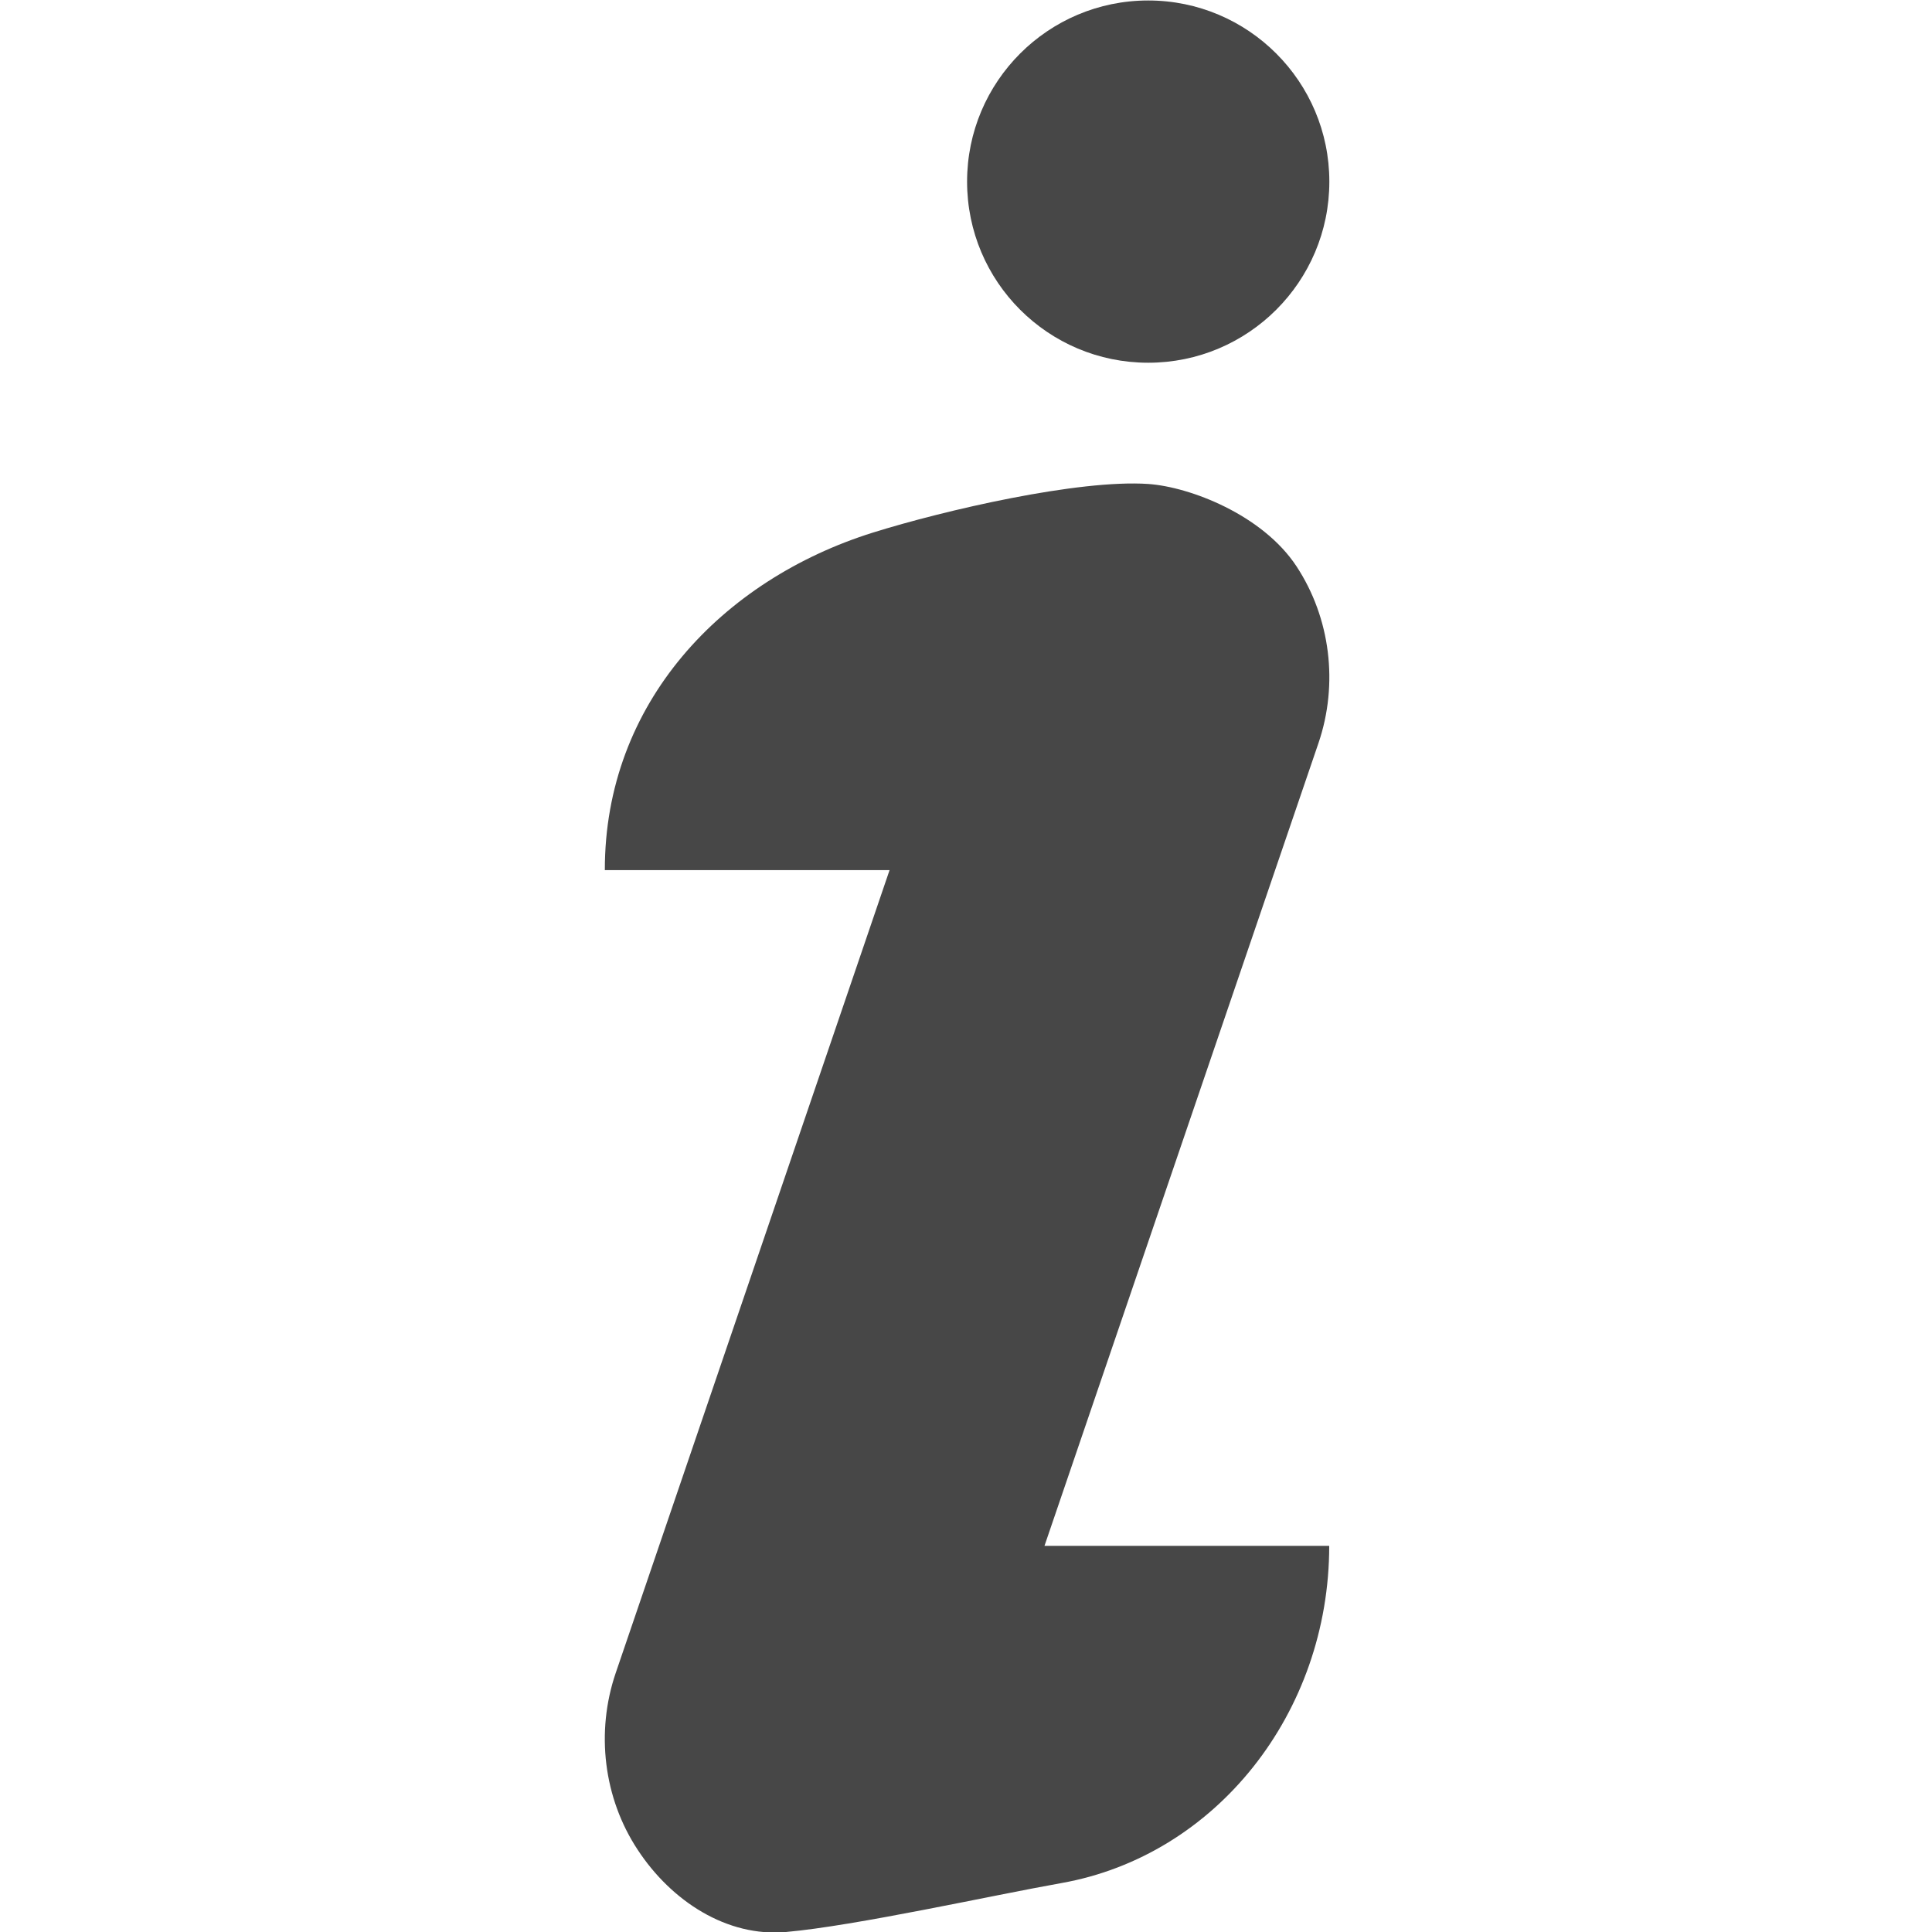
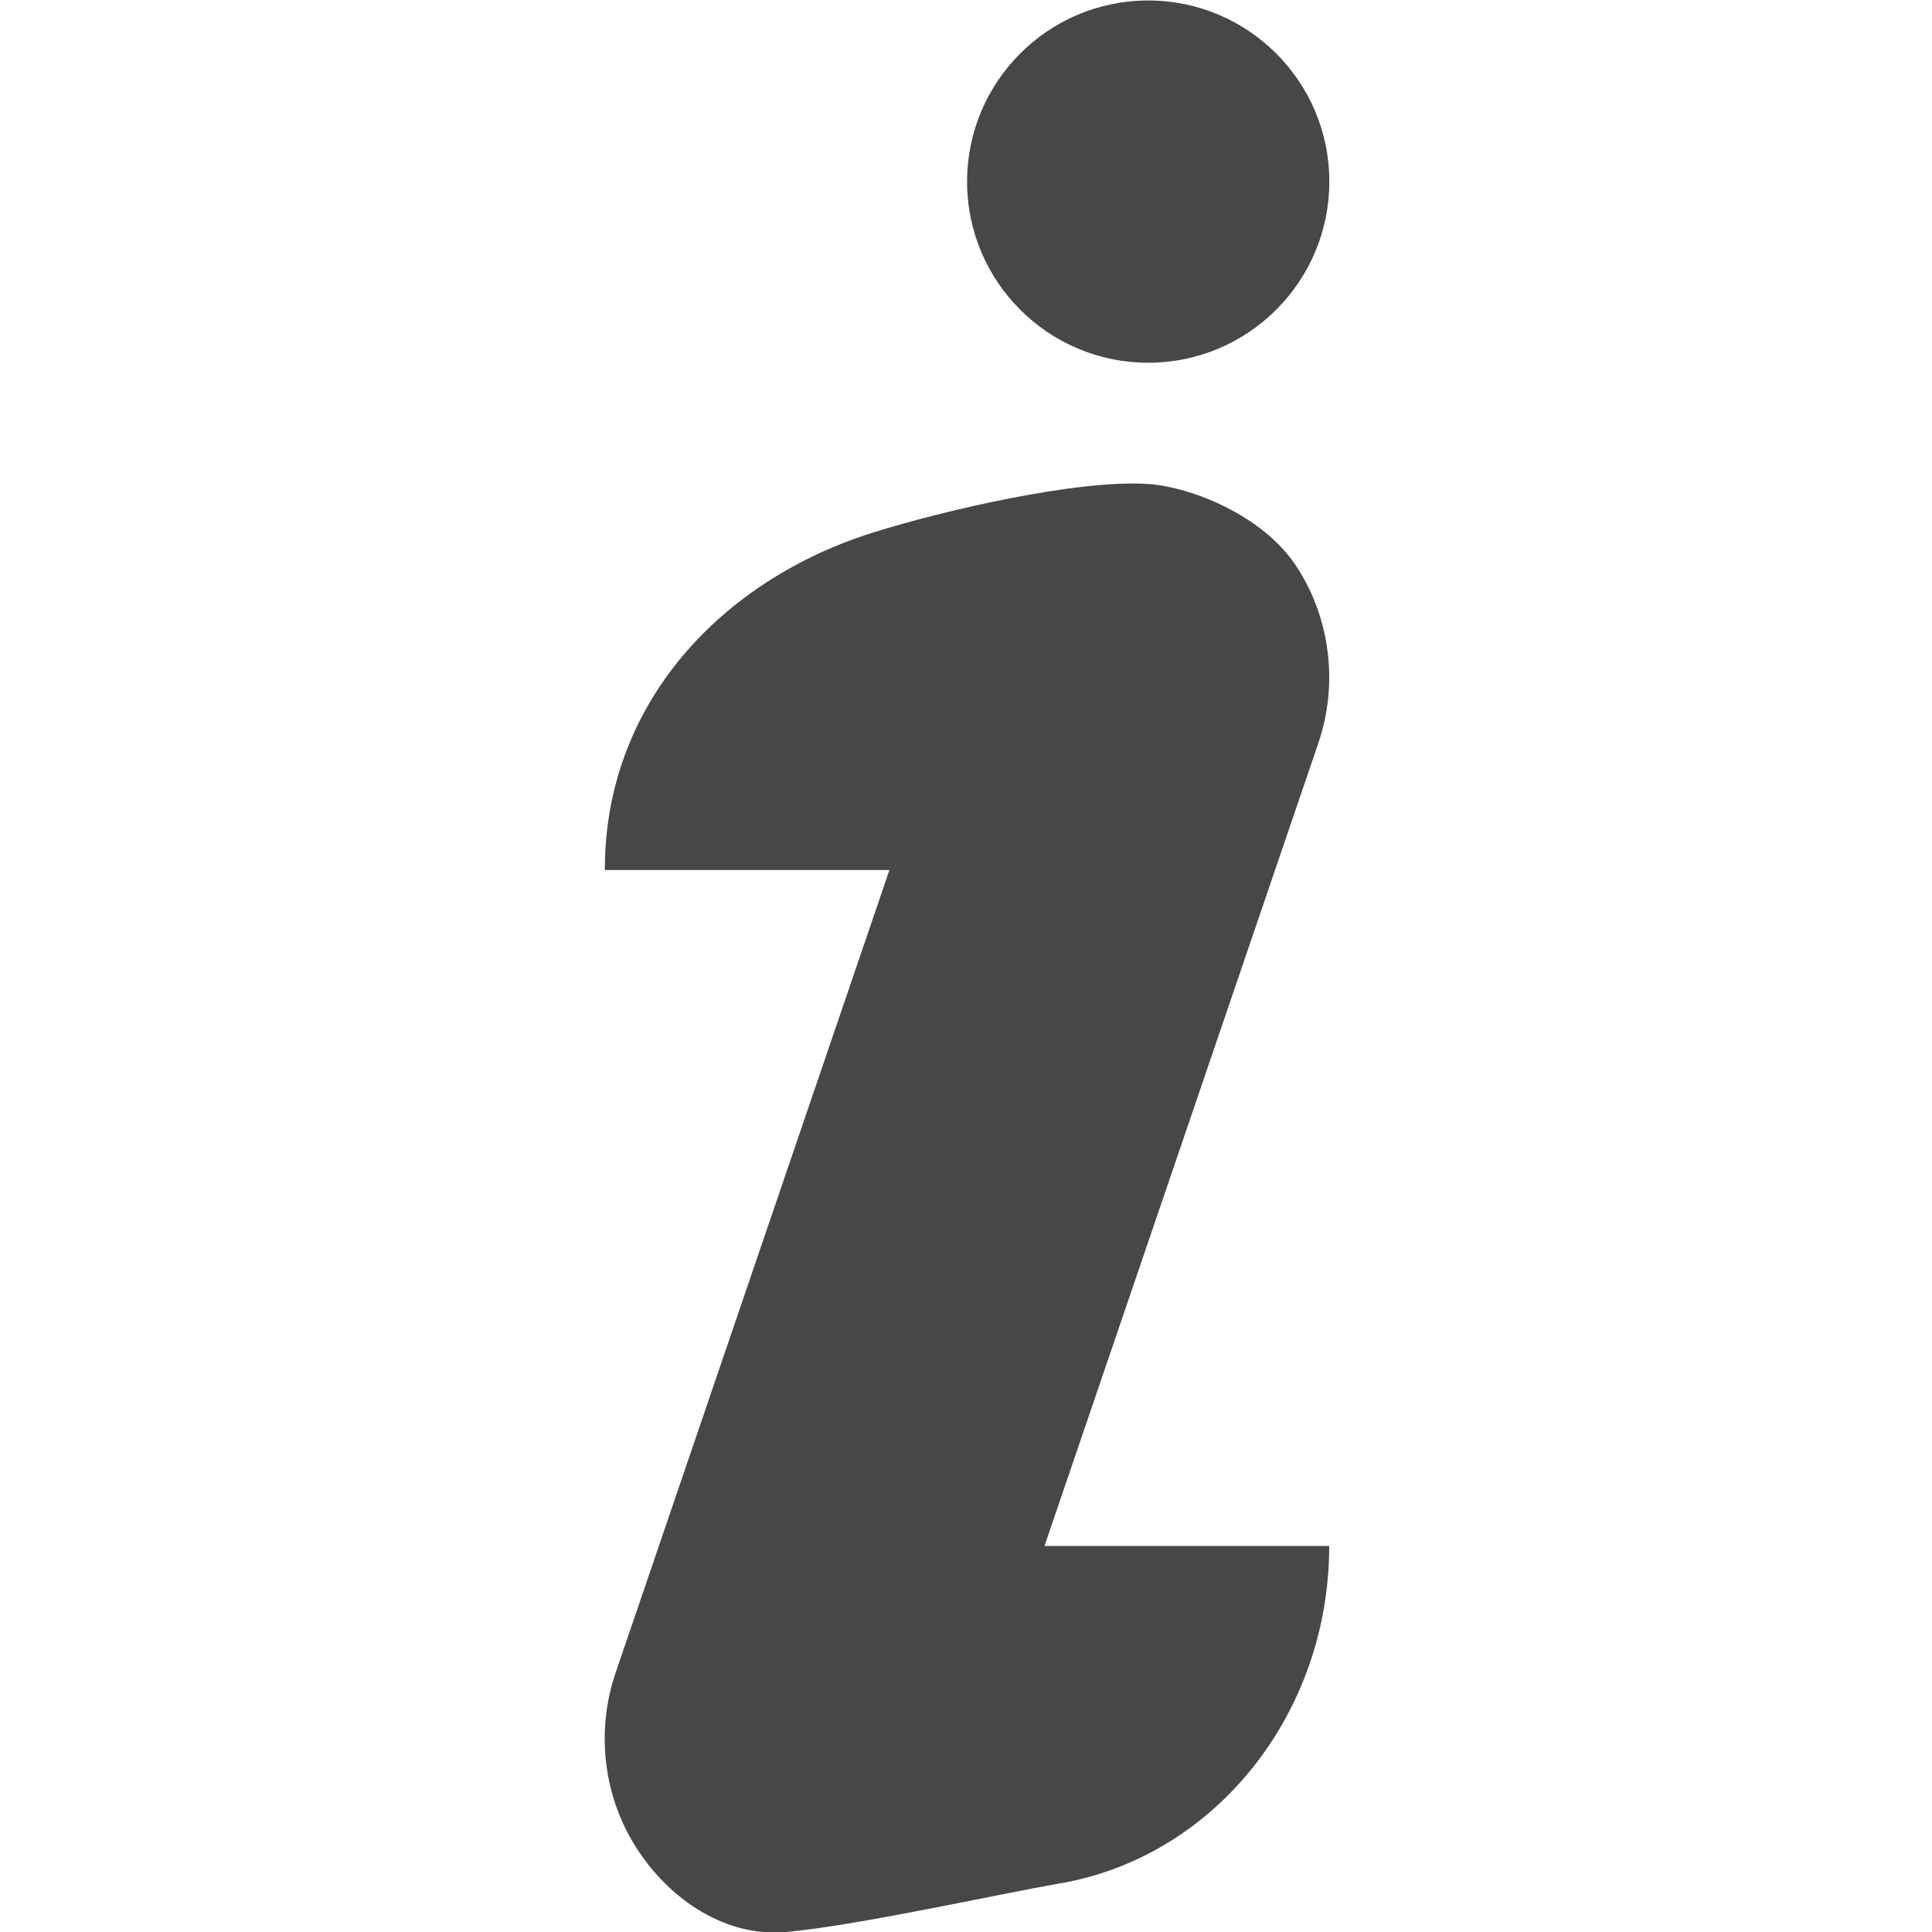
- <svg xmlns="http://www.w3.org/2000/svg" width="16px" height="16px" viewBox="0 0 16 16" version="1.1">
-   <g id="Artboard" stroke="none" stroke-width="1" fill="none" fill-rule="evenodd">
-     <g id="information-(1)" fill="#474747" fill-rule="nonzero">
-       <g id="Group" transform="translate(5, 0)">
-         <path d="M3.789,15.595 C3.219,15.696 2.085,15.949 1.509,16 C1.021,16.043 0.561,15.746 0.281,15.319 C-0.001,14.892 -0.068,14.345 0.099,13.855 L2.367,7.206 L0.009,7.206 C0.007,5.821 0.982,4.802 2.228,4.411 C2.823,4.225 3.932,3.969 4.509,4.008 C4.854,4.032 5.456,4.263 5.737,4.69 C6.018,5.117 6.086,5.664 5.919,6.154 L3.65,12.802 L6.008,12.802 C6.008,14.186 5.07,15.368 3.789,15.595 L3.789,15.595 Z" id="Path" />
-         <path d="M4.509,3.004 C3.68,3.004 3.009,2.333 3.009,1.504 C3.009,0.676 3.68,0.004 4.509,0.004 C5.337,0.004 6.009,0.676 6.009,1.504 C6.009,2.333 5.337,3.004 4.509,3.004 Z" id="Path" />
-       </g>
-     </g>
+ <svg xmlns="http://www.w3.org/2000/svg" viewBox="0 0 16 16">
+   <defs />
+   <g fill="#474747" fill-rule="nonzero">
+     <path d="M8.789 15.595c-.57.101-1.704.354-2.281.405-.488.043-.948-.254-1.228-.682-.281-.427-.349-.974-.182-1.464l2.268-6.649H5.009C5.007 5.821 5.982 4.802 7.228 4.411c.595-.187 1.704-.442 2.28-.403.346.023.948.254 1.228.682.281.427.349.974.182 1.464l-2.268 6.649h2.358c0 1.384-.938 2.565-2.219 2.793zM9.509 3.004c-.828 0-1.5-.672-1.5-1.5 0-.828.672-1.5 1.5-1.5s1.5.672 1.5 1.5c0 .828-.672 1.5-1.5 1.5z" />
  </g>
</svg>
